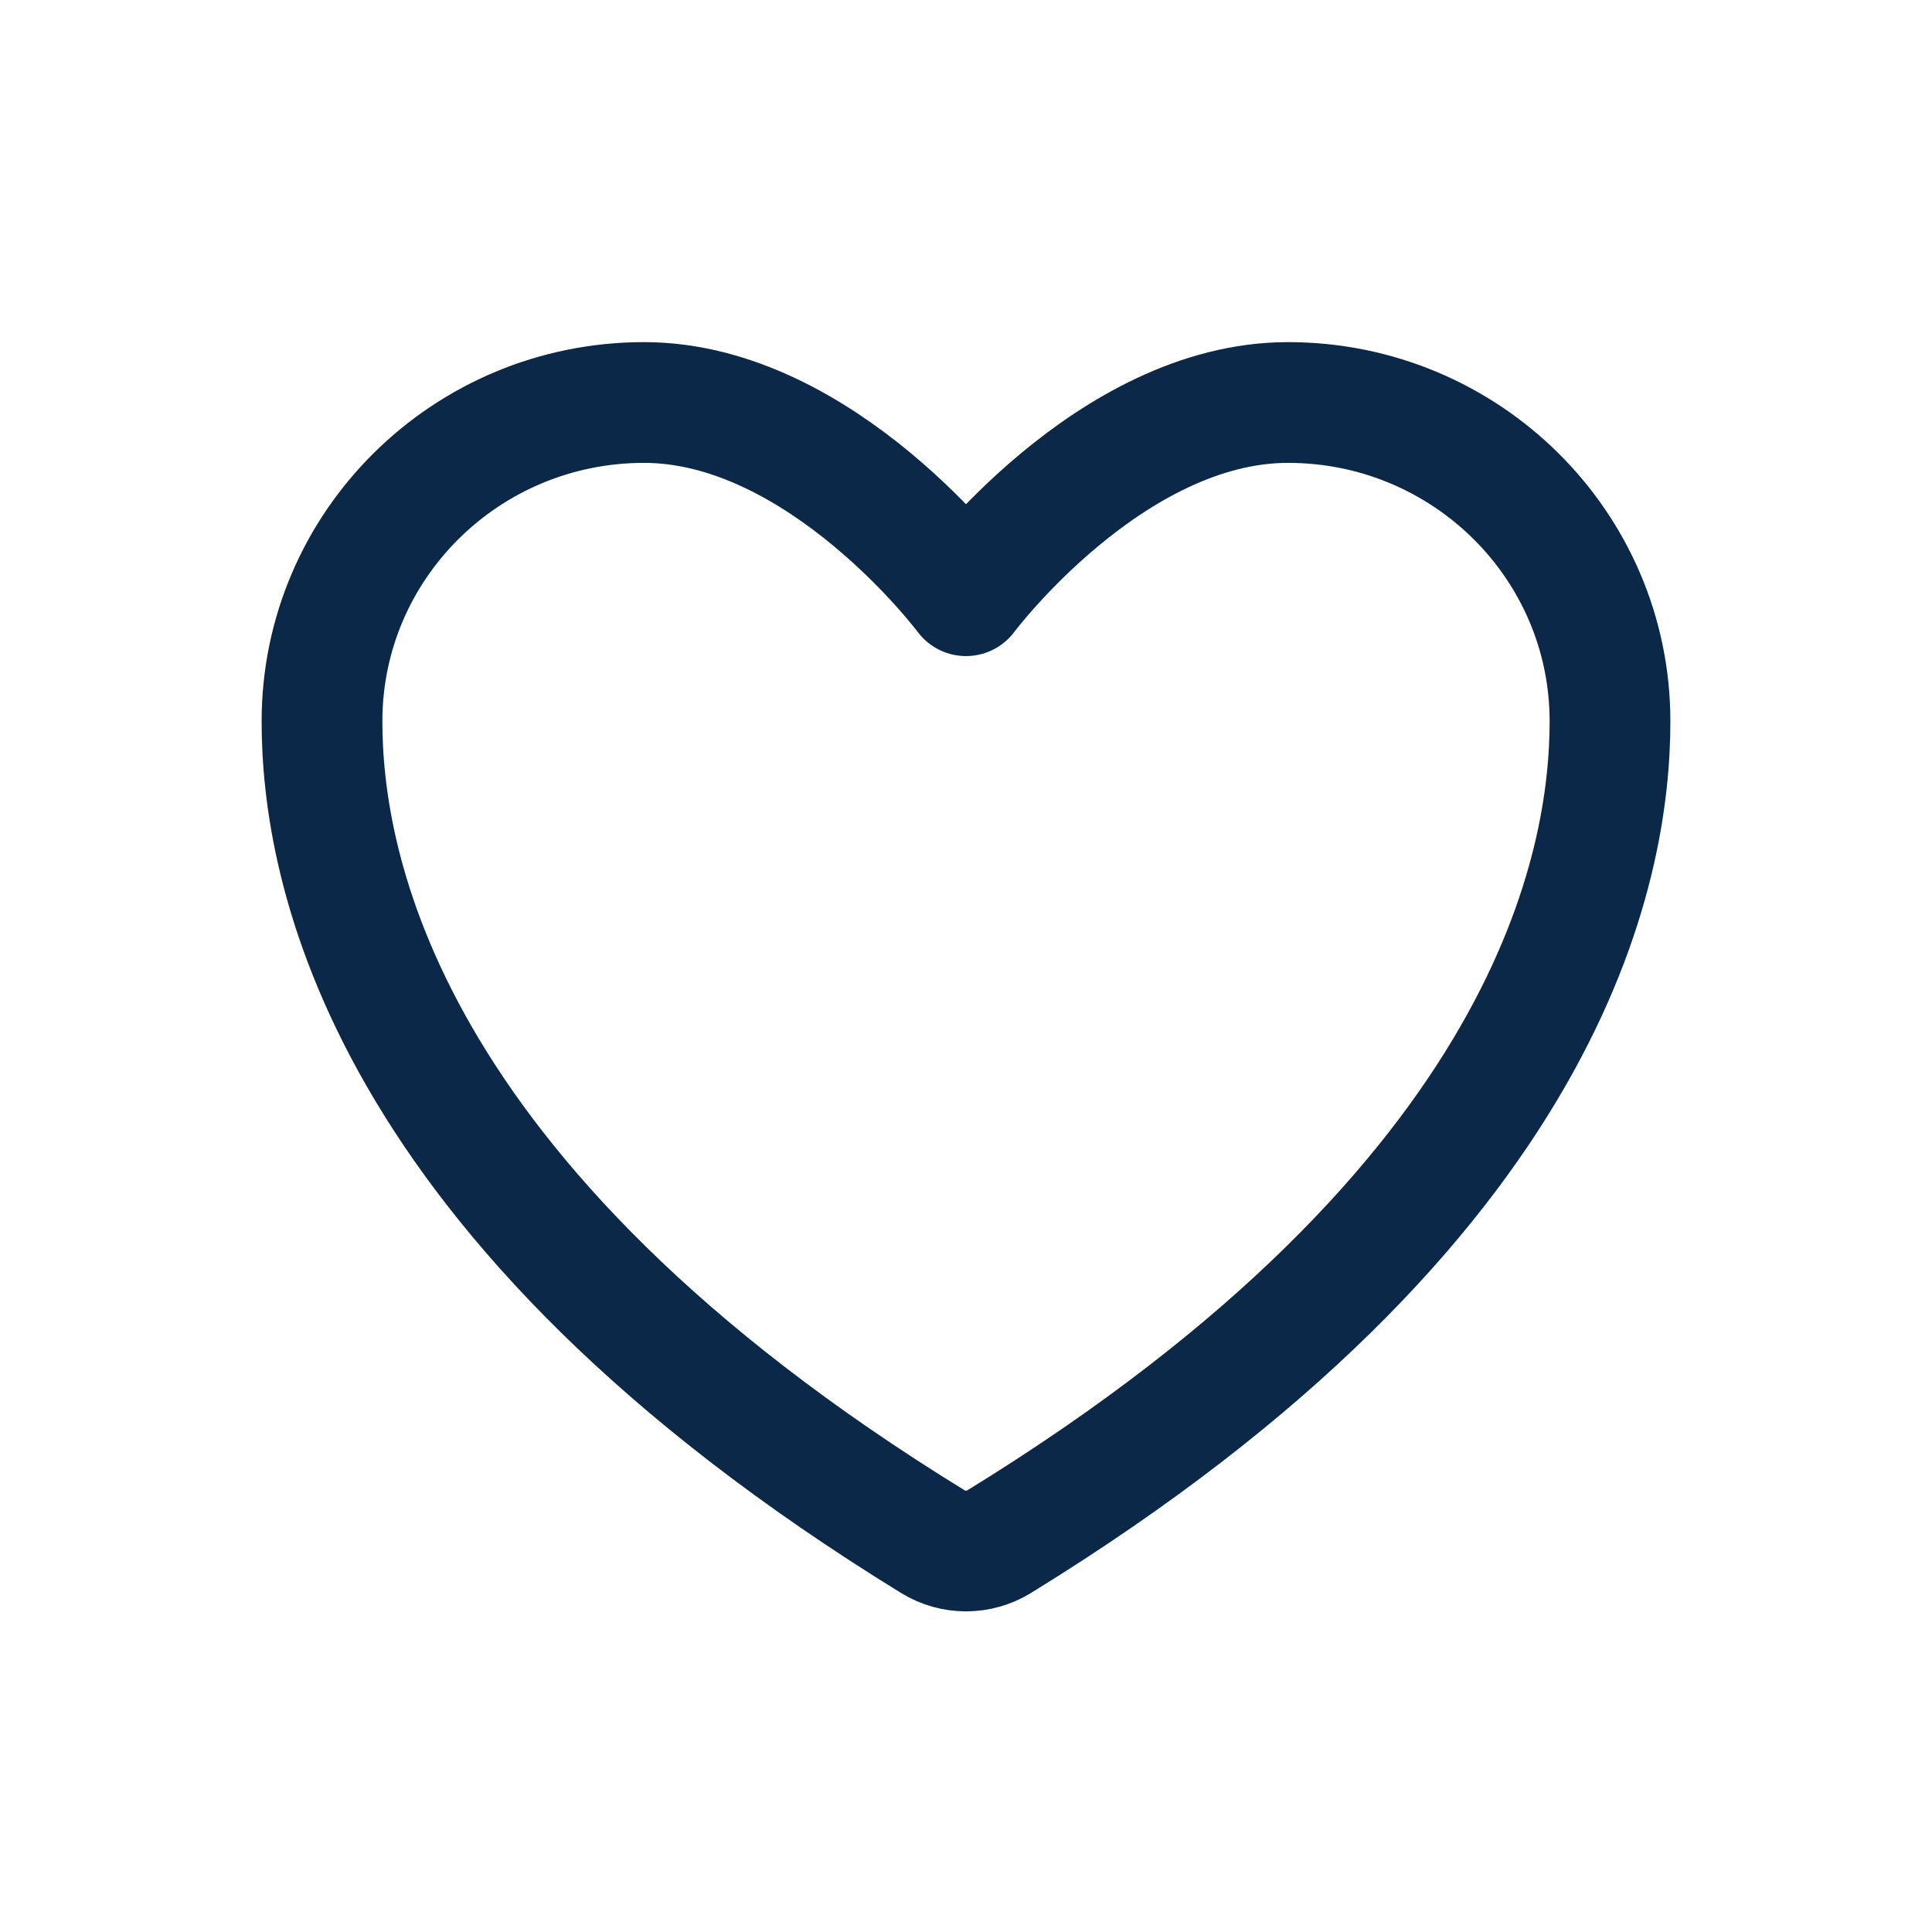
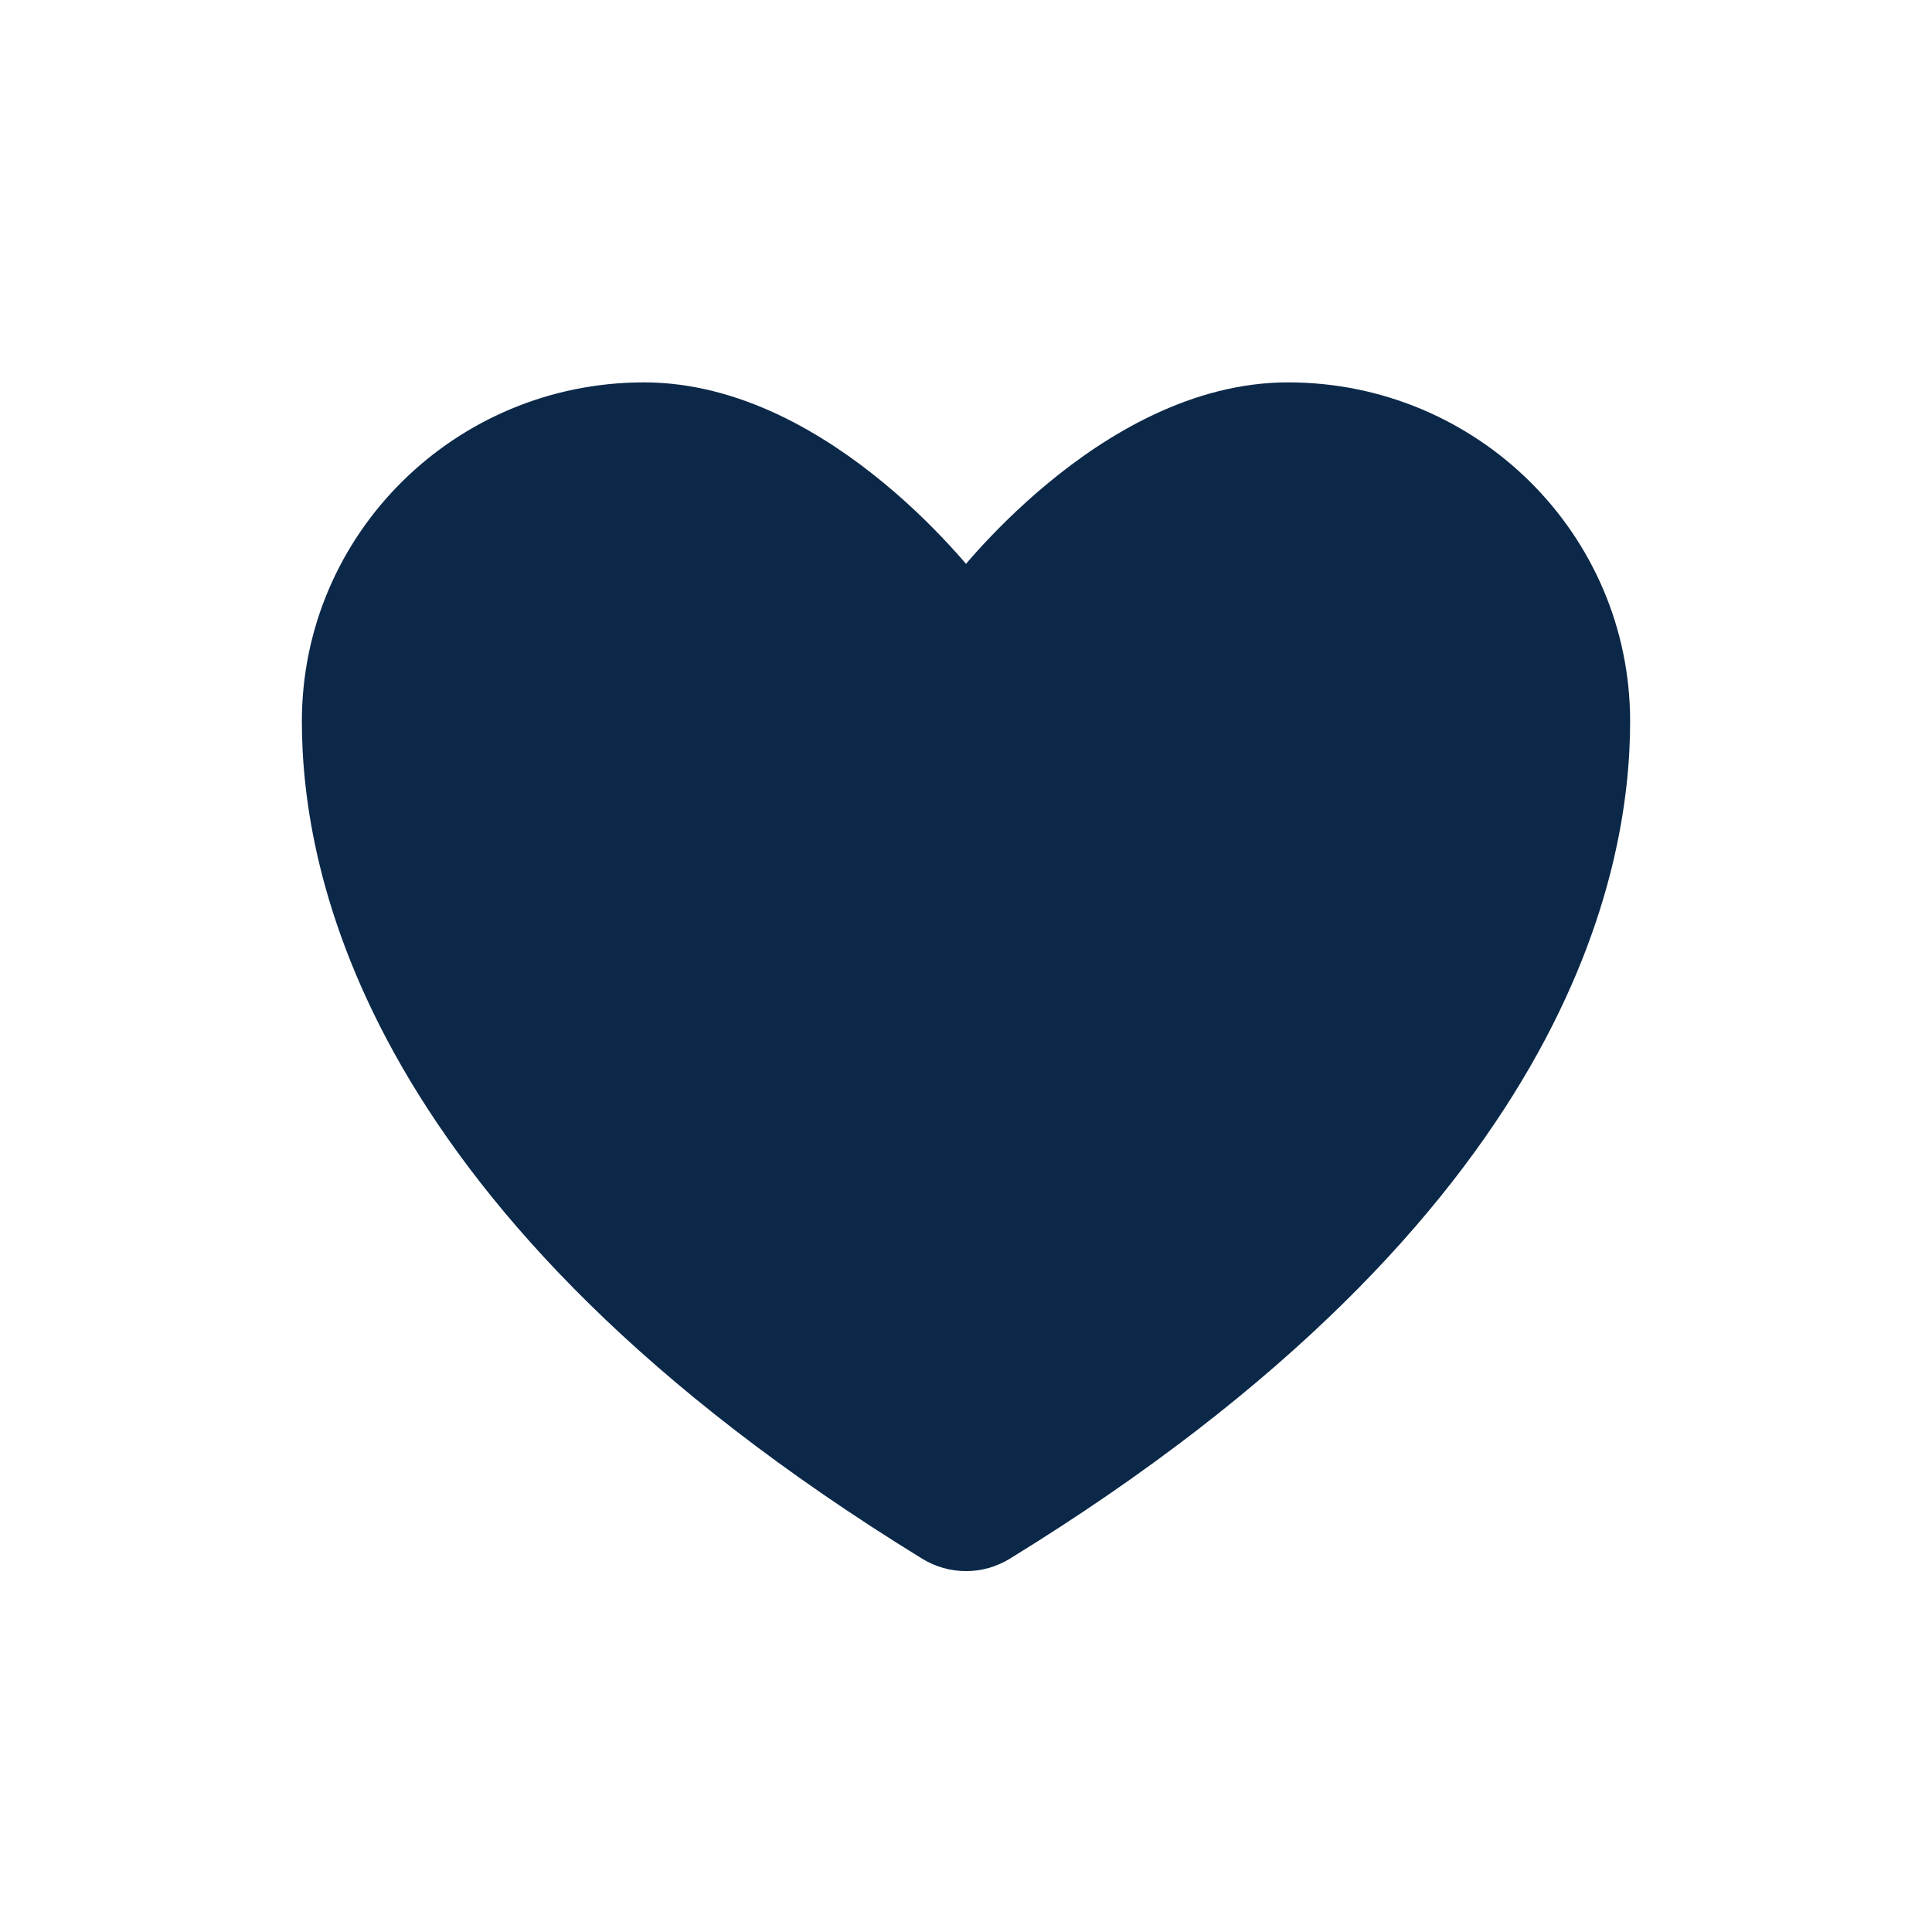
<svg xmlns="http://www.w3.org/2000/svg" width="24" height="24" viewBox="0 0 24 24" fill="none">
  <g id="Wishlist">
-     <path id="Vector" d="M8 5C5.791 5 4 6.773 4 8.96C4 10.726 4.7 14.916 11.59 19.152C11.714 19.227 11.855 19.267 12 19.267C12.145 19.267 12.286 19.227 12.41 19.152C19.3 14.916 20 10.726 20 8.96C20 6.773 18.209 5 16 5C13.791 5 12 7.4 12 7.4C12 7.4 10.209 5 8 5Z" stroke="#0B2848" stroke-width="1.5" stroke-linecap="round" stroke-linejoin="round" />
+     <path id="Vector" d="M8 5C5.791 5 4 6.773 4 8.96C4 10.726 4.7 14.916 11.59 19.152C11.714 19.227 11.855 19.267 12 19.267C12.145 19.267 12.286 19.227 12.41 19.152C19.3 14.916 20 10.726 20 8.96C20 6.773 18.209 5 16 5C13.791 5 12 7.4 12 7.4C12 7.4 10.209 5 8 5Z" stroke="#0B2848" fill="#0B2848" stroke-width="0.5" stroke-linecap="round" stroke-linejoin="round" />
  </g>
</svg>
